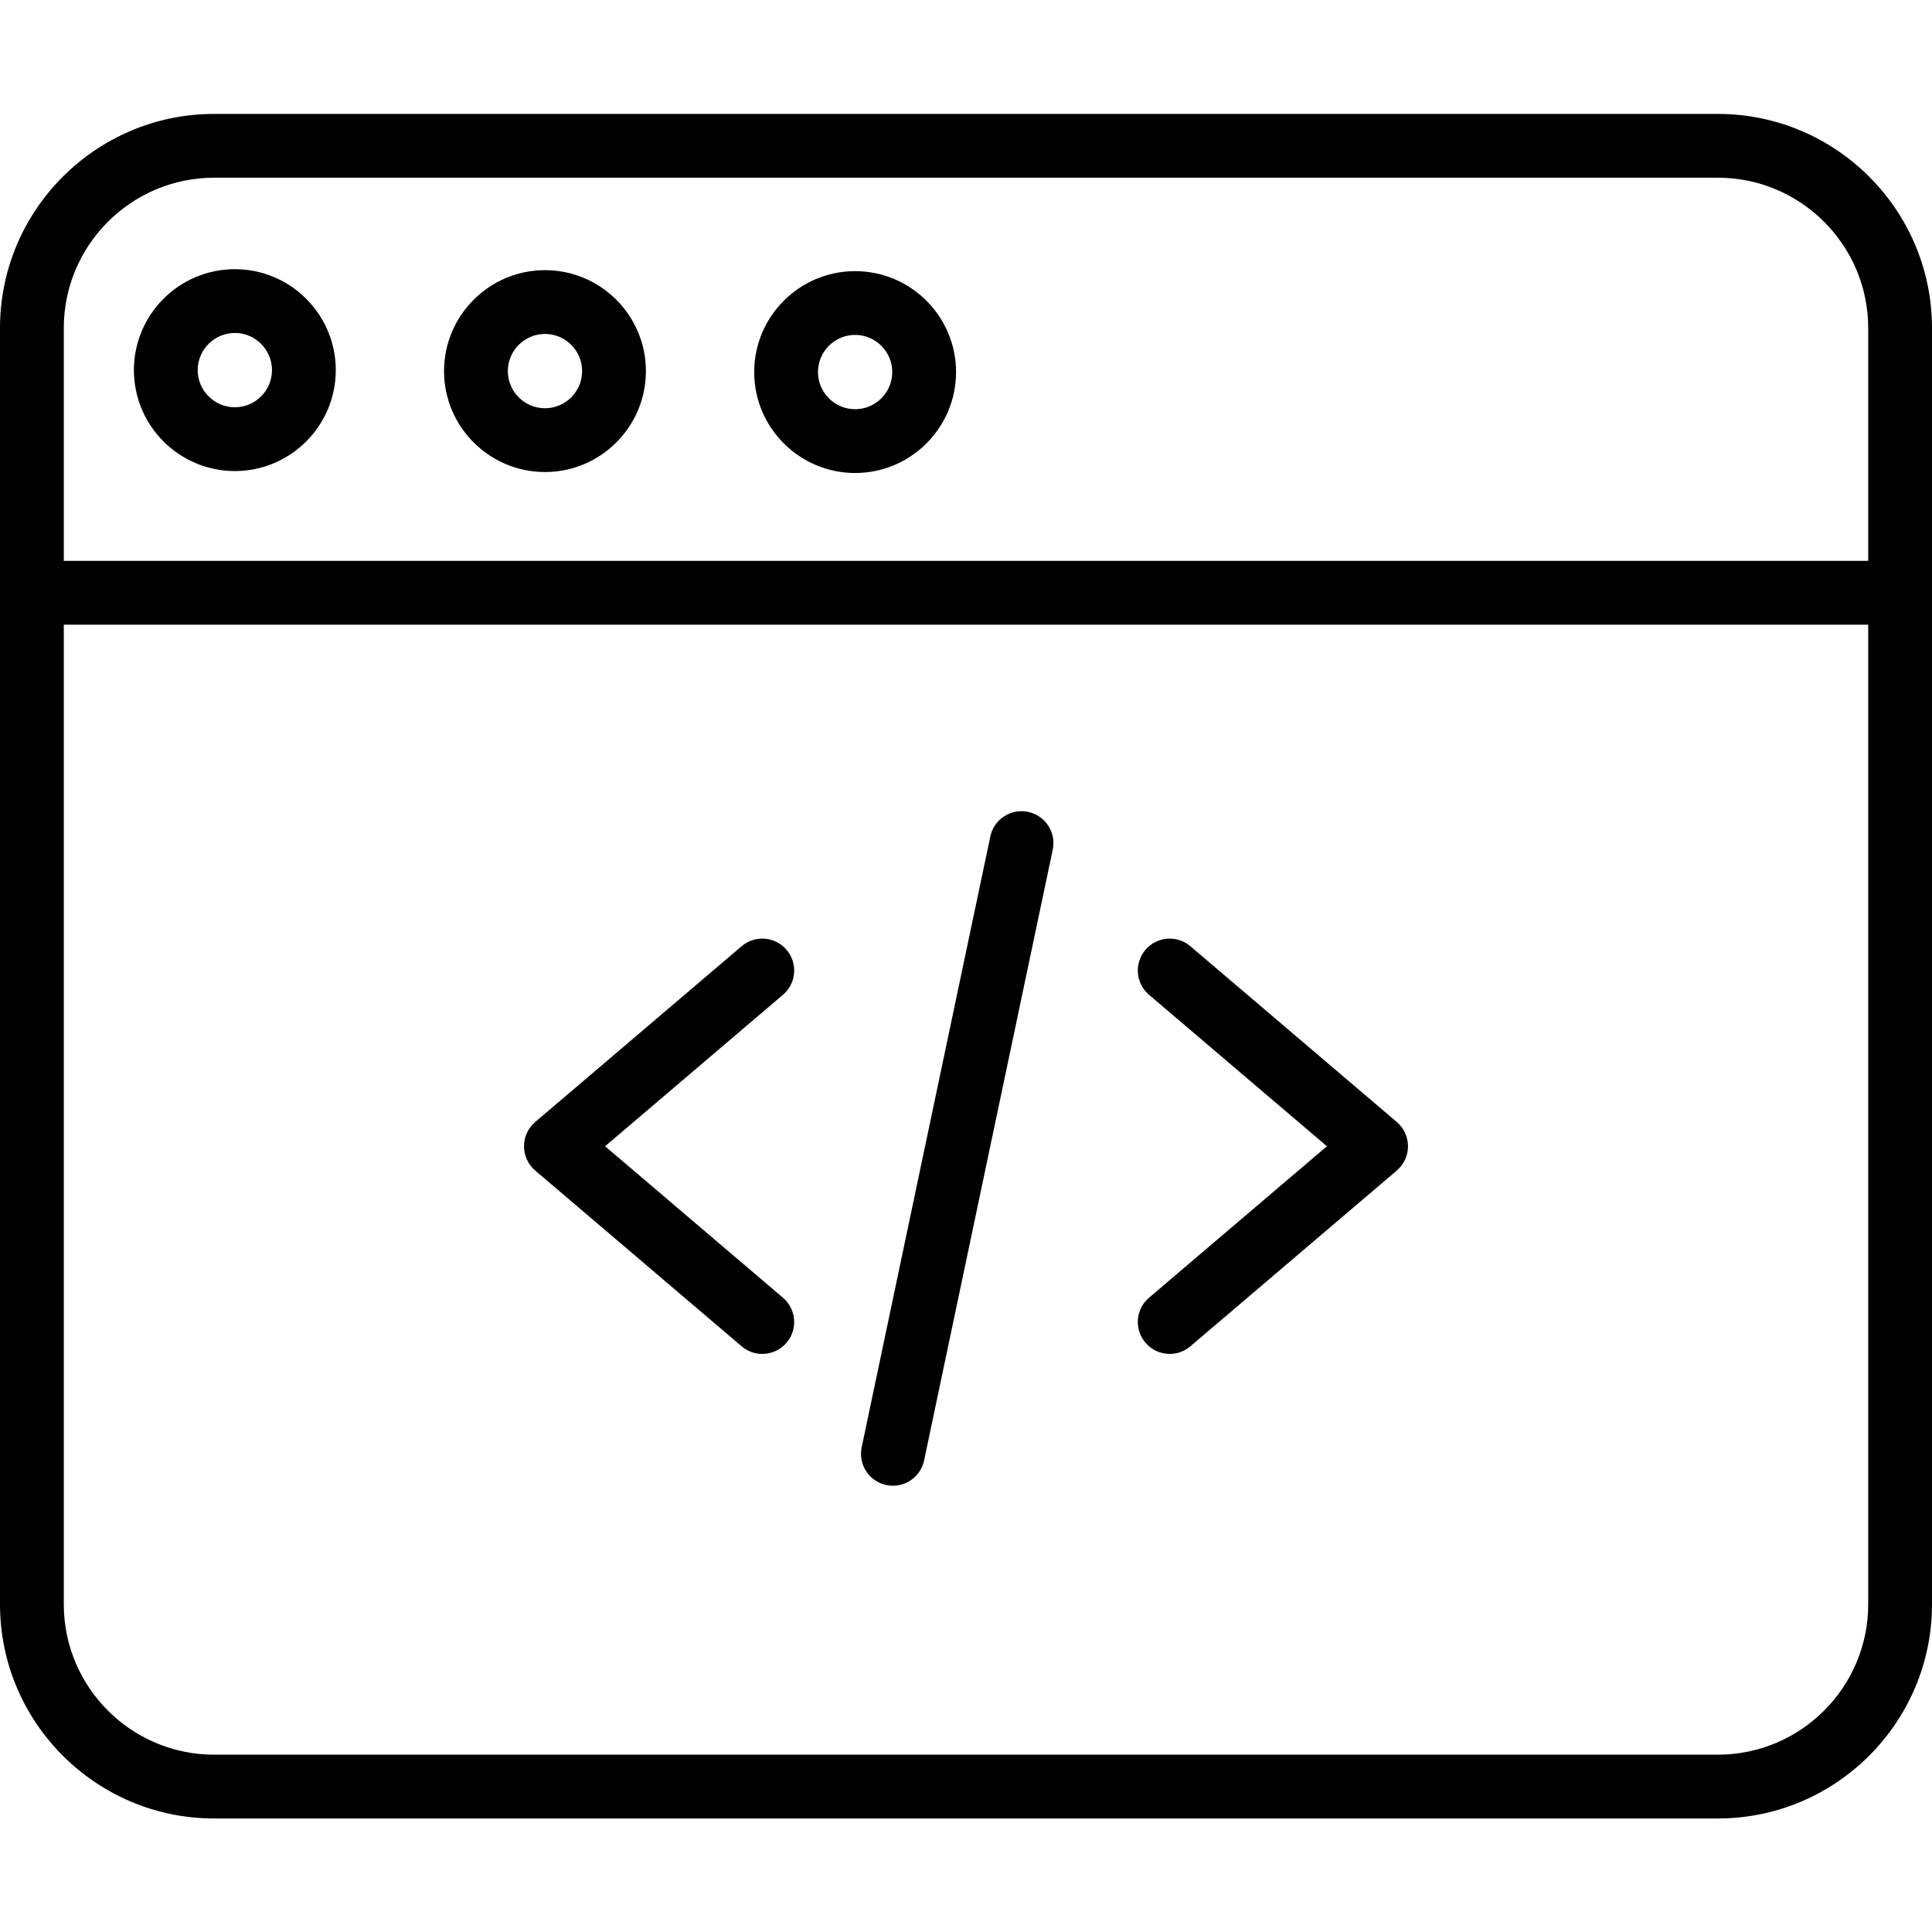
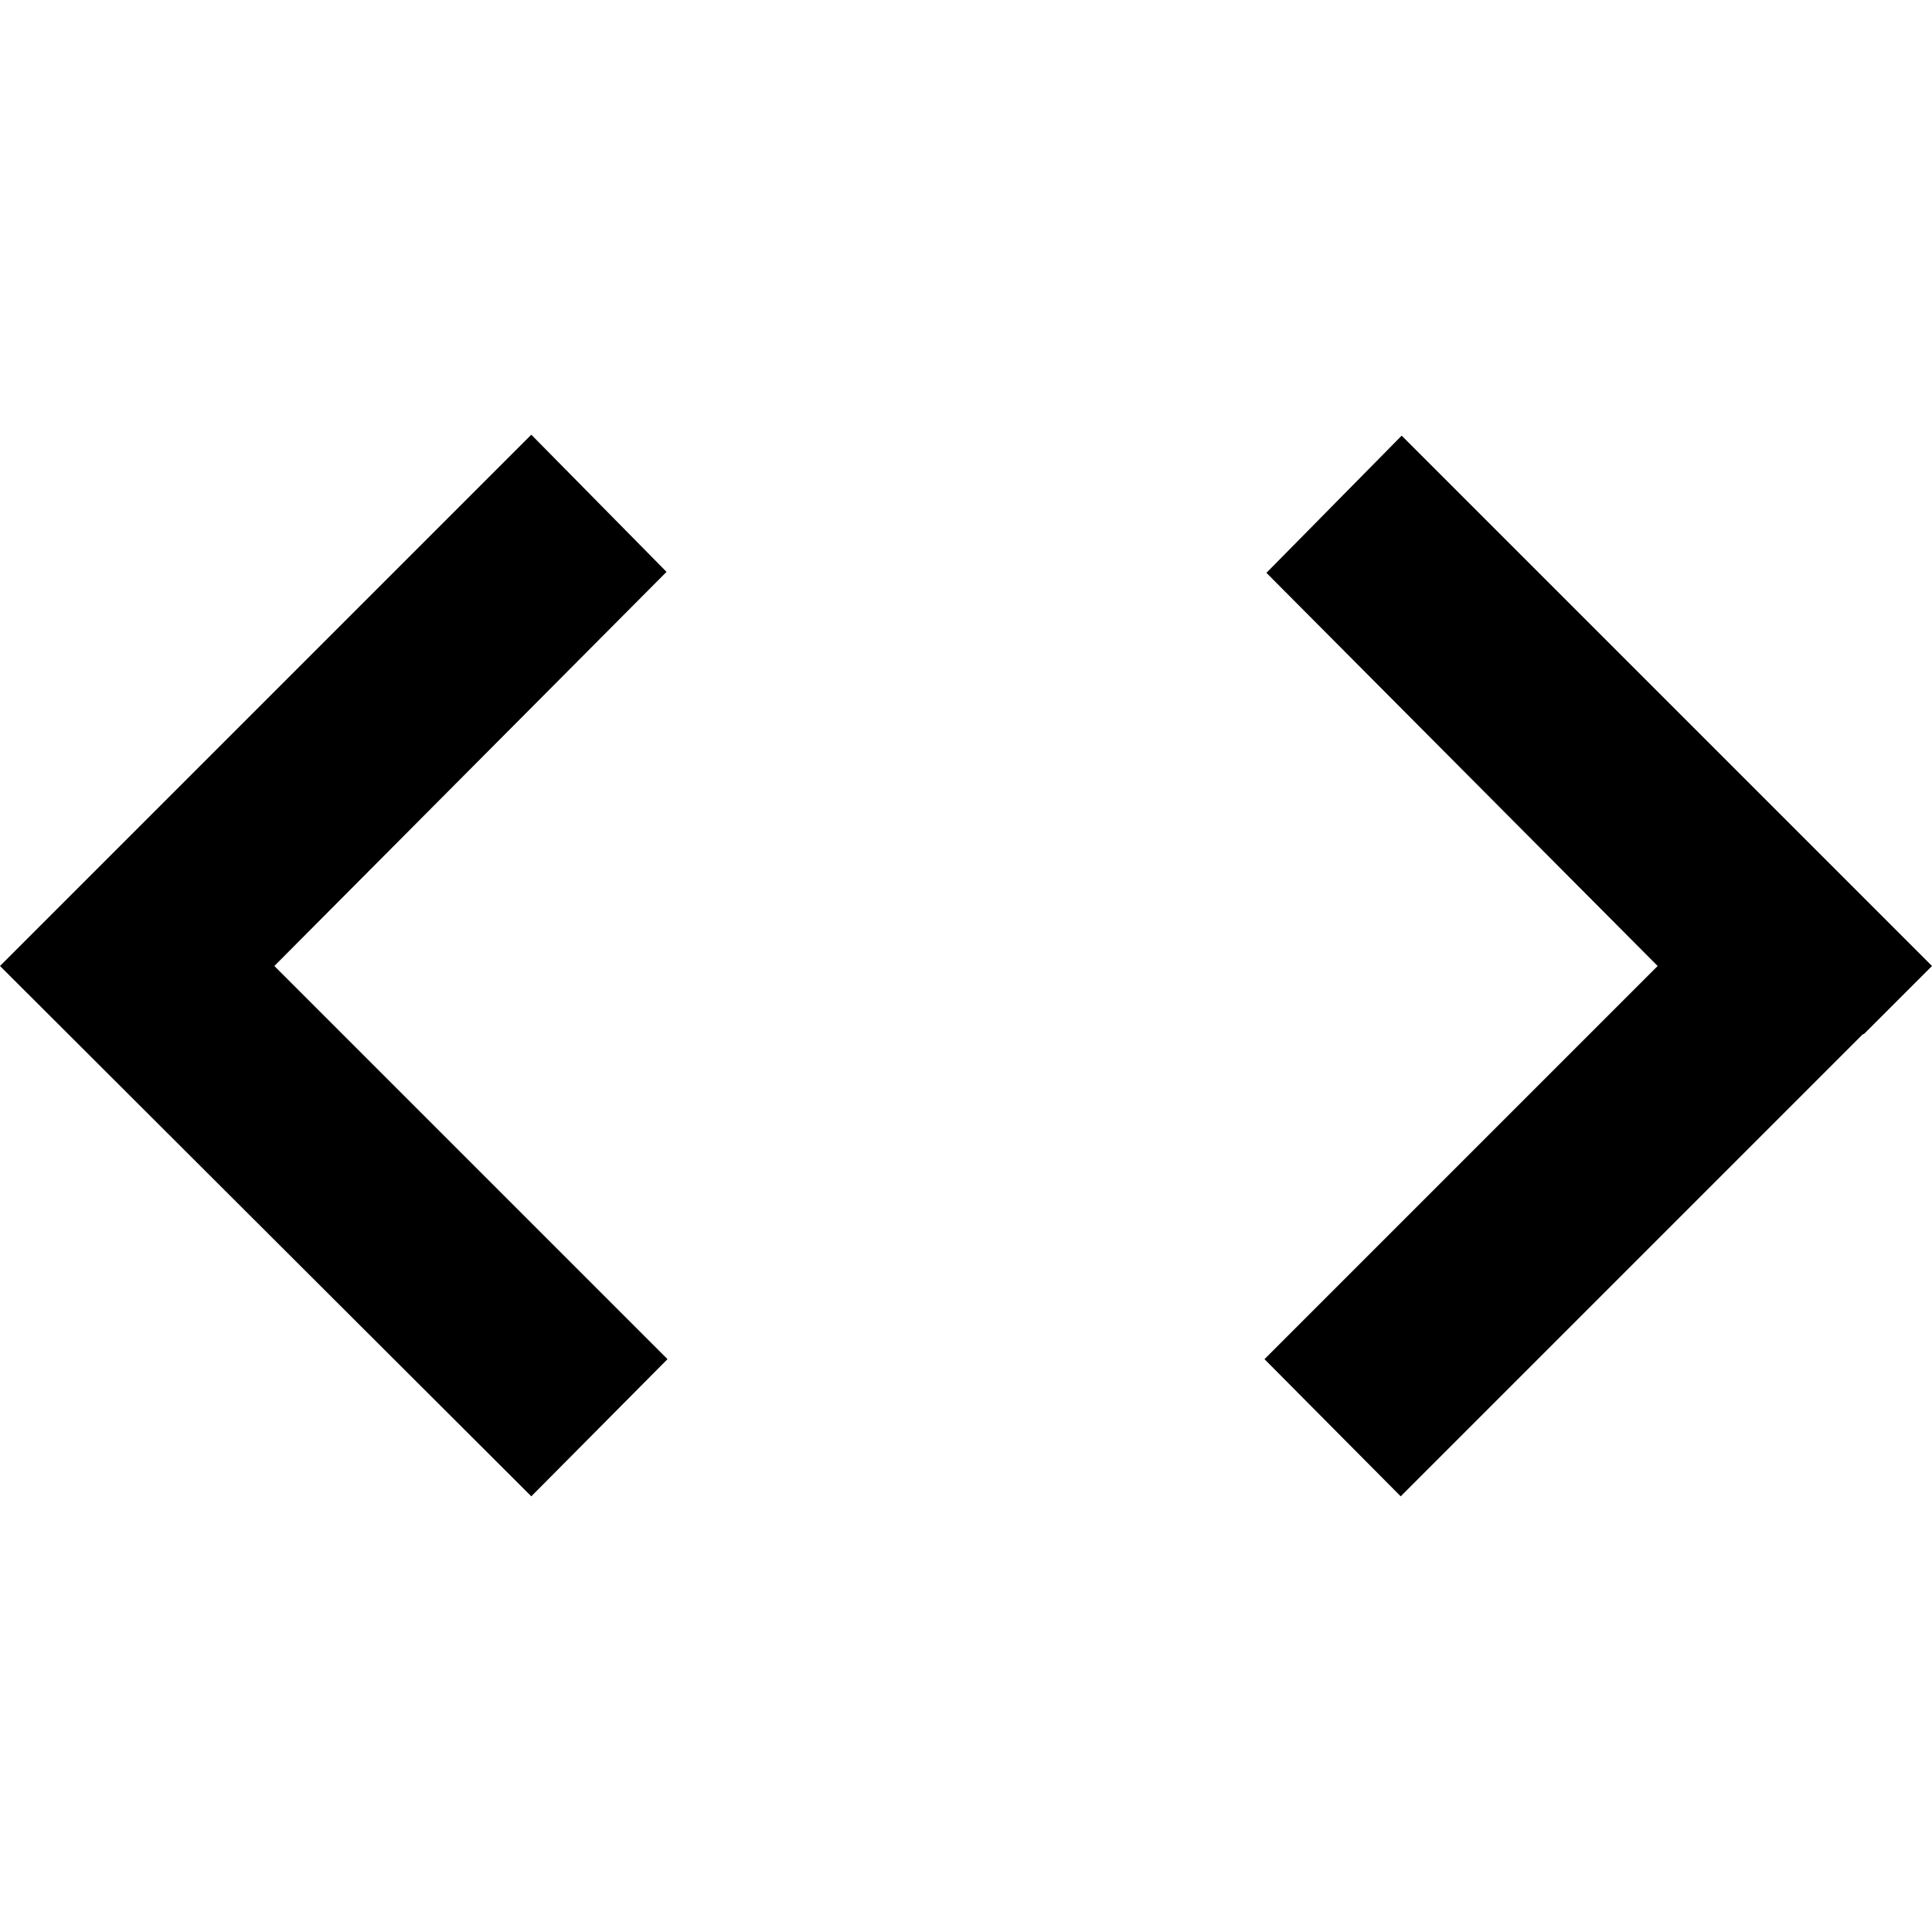
- <svg xmlns="http://www.w3.org/2000/svg" height="424pt" viewBox="0 -25 424 424" width="424pt">
-   <path d="m167.289 272.133c-1.602 0-3.215-.551-4.531-1.672l-45.297-38.57c-1.562-1.332-2.461-3.277-2.461-5.332 0-2.051.902-3.996 2.461-5.328l45.297-38.57c2.941-2.508 7.359-2.152 9.867.789 2.504 2.945 2.152 7.363-.793 9.867l-39.035 33.242 39.035 33.242c2.945 2.508 3.297 6.926.793 9.867-1.387 1.629-3.355 2.465-5.336 2.465zm0 0" />
-   <path d="m256.711 272.133c-1.98 0-3.949-.836-5.332-2.465-2.508-2.941-2.152-7.359.789-9.867l39.035-33.242-39.035-33.242c-2.941-2.504-3.297-6.922-.789-9.867 2.504-2.941 6.926-3.297 9.863-.789l45.297 38.57c1.562 1.332 2.461 3.277 2.461 5.328 0 2.055-.898 4-2.461 5.332l-45.297 38.57c-1.316 1.121-2.93 1.672-4.531 1.672zm0 0" />
-   <path d="m195.965 301.062c-.48 0-.965-.051-1.453-.152-3.781-.797-6.203-4.512-5.406-8.293l28.23-134.035c.797-3.781 4.508-6.203 8.293-5.406 3.781.797 6.203 4.508 5.406 8.293l-28.23 134.035c-.695 3.297-3.602 5.559-6.84 5.559zm0 0" />
-   <path d="m377 374.086h-330c-25.914 0-47-21.082-47-47v-280.086c0-25.914 21.086-47 47-47h330c25.914 0 47 21.086 47 47v280.086c0 25.918-21.086 47-47 47zm-330-360.086c-18.195 0-33 14.805-33 33v280.086c0 18.195 14.805 33 33 33h330c18.195 0 33-14.805 33-33v-280.086c0-18.195-14.805-33-33-33zm0 0" />
-   <path d="m417 112.09h-410c-3.867 0-7-3.133-7-7 0-3.863 3.133-7 7-7h410c3.867 0 7 3.137 7 7 0 3.867-3.133 7-7 7zm0 0" />
-   <path d="m119.602 78.594c-12.211 0-22.152-9.941-22.152-22.152 0-12.215 9.941-22.152 22.152-22.152 12.215 0 22.152 9.938 22.152 22.152 0 12.211-9.938 22.152-22.152 22.152zm0-30.305c-4.492 0-8.152 3.656-8.152 8.152s3.66 8.152 8.152 8.152c4.496 0 8.152-3.656 8.152-8.152s-3.656-8.152-8.152-8.152zm0 0" />
-   <path d="m51.539 78.379c-12.215 0-22.152-9.938-22.152-22.152 0-12.215 9.938-22.152 22.152-22.152 12.215 0 22.152 9.938 22.152 22.152 0 12.215-9.938 22.152-22.152 22.152zm0-30.305c-4.492 0-8.152 3.66-8.152 8.152 0 4.496 3.66 8.152 8.152 8.152 4.496 0 8.152-3.656 8.152-8.152 0-4.492-3.656-8.152-8.152-8.152zm0 0" />
-   <path d="m187.664 78.805c-12.211 0-22.148-9.938-22.148-22.152 0-12.211 9.938-22.148 22.148-22.148 12.215 0 22.152 9.938 22.152 22.148 0 12.215-9.938 22.152-22.152 22.152zm0-30.305c-4.492 0-8.148 3.656-8.148 8.152s3.656 8.152 8.148 8.152c4.496 0 8.152-3.656 8.152-8.152s-3.656-8.152-8.152-8.152zm0 0" />
+ <svg xmlns="http://www.w3.org/2000/svg" viewBox="0 0 20 20">
+   <path d="M.7 9.3l4.8-4.8 1.4 1.42L2.84 10l4.07 4.07-1.41 1.42L0 10l.7-.7zm18.6 1.4l.7-.7-5.49-5.49-1.4 1.42L17.16 10l-4.07 4.07 1.41 1.42 4.78-4.78z" />
</svg>
